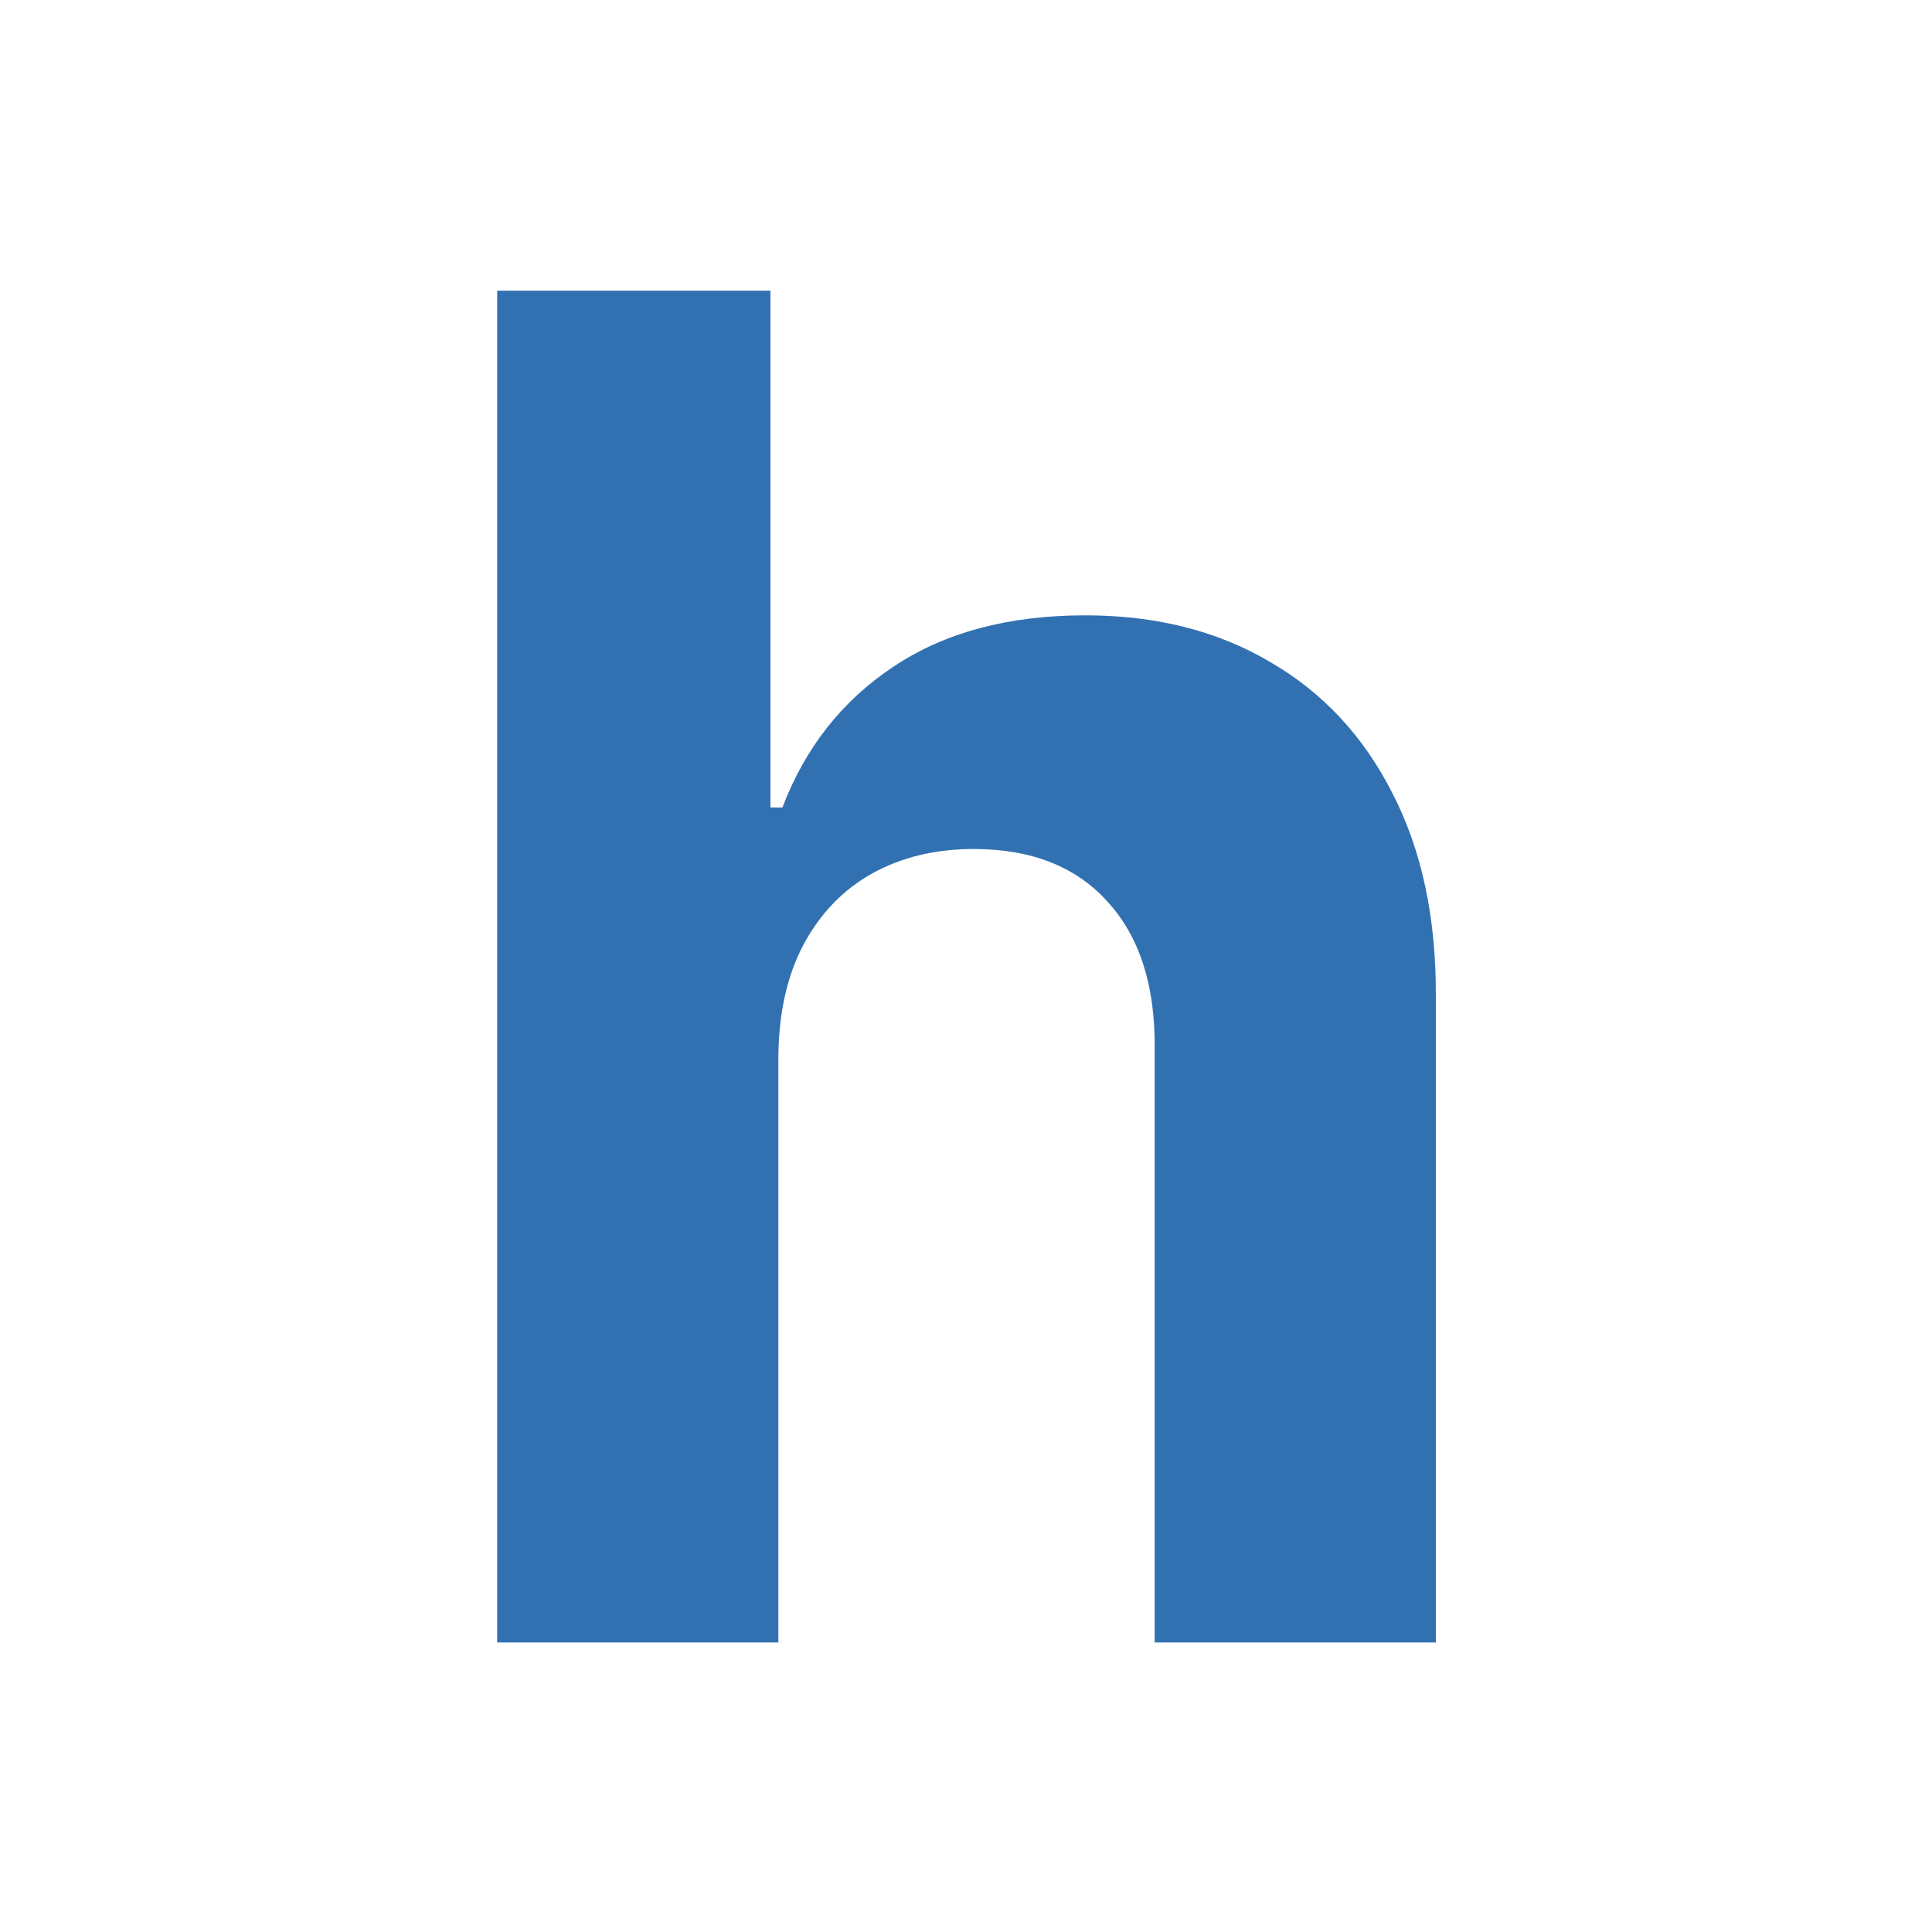
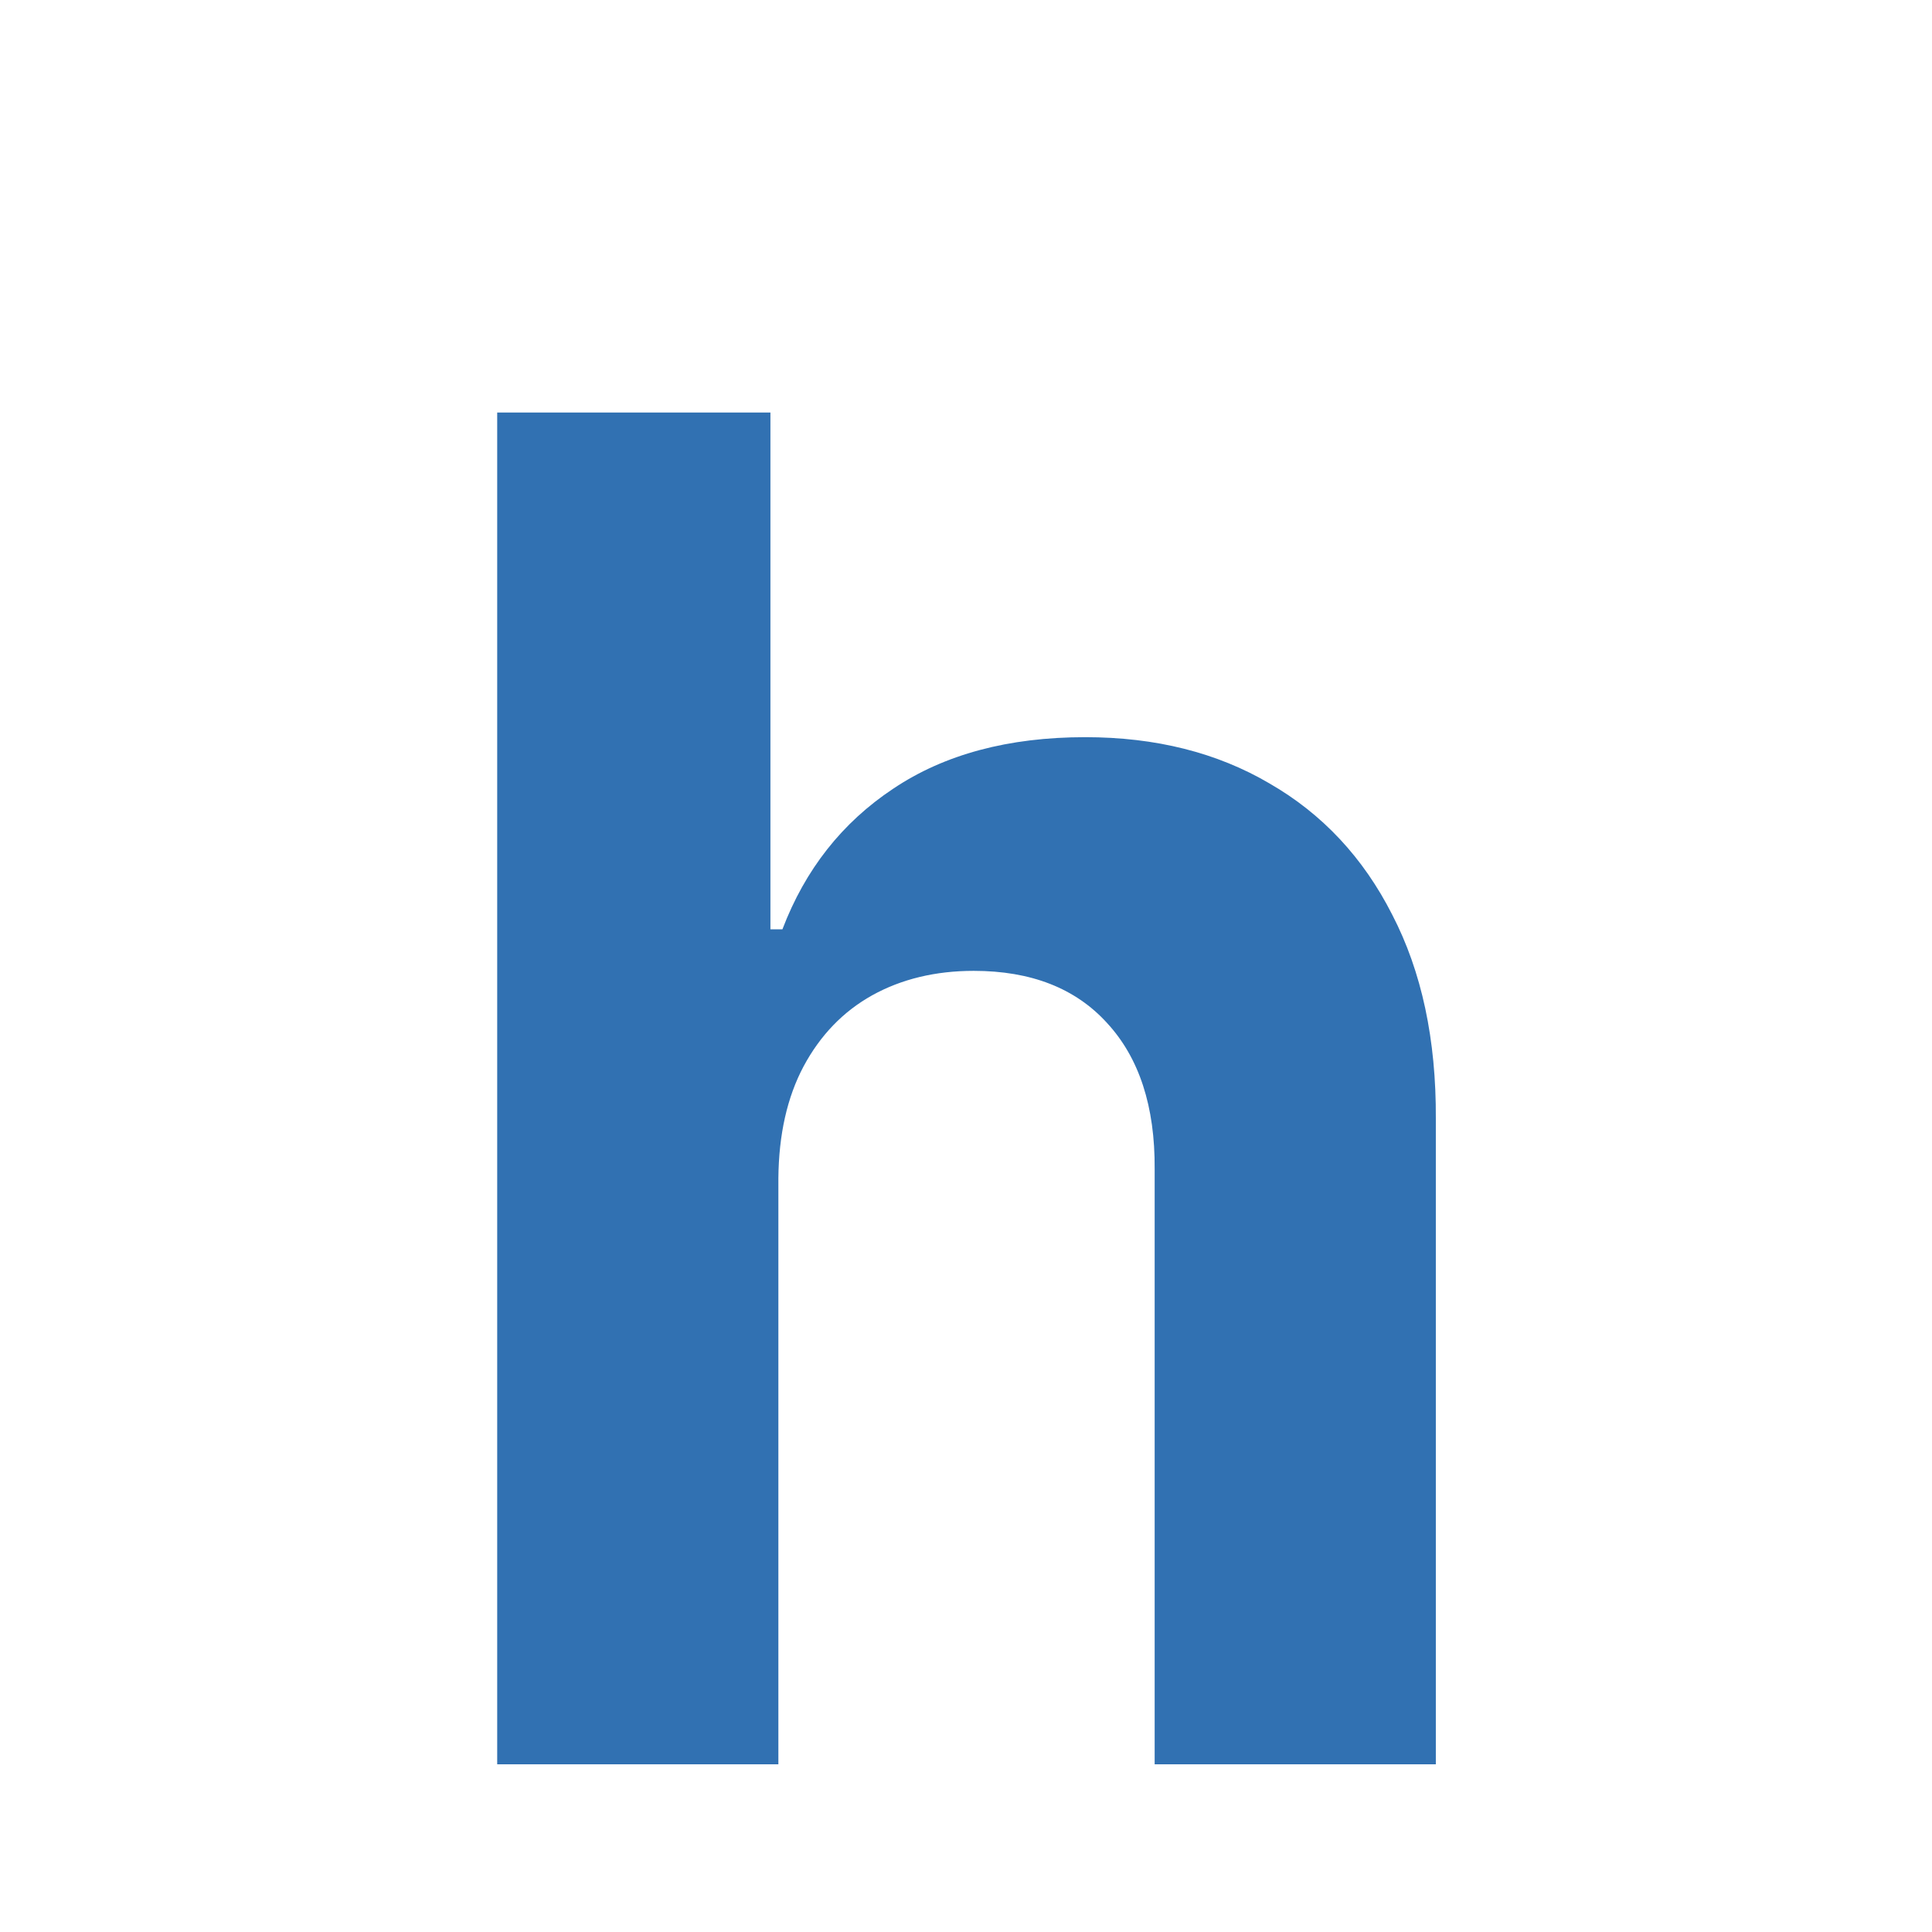
- <svg xmlns="http://www.w3.org/2000/svg" fill="none" viewBox="2.64 2.64 18.71 18.71">
+ <svg xmlns="http://www.w3.org/2000/svg" fill="none" viewBox="2.64 1.46 18.71 18.71">
  <path d="M10.178 12.869V18.546H7.455V5.455H10.101V10.46H10.217C10.438 9.88 10.796 9.426 11.29 9.098C11.785 8.766 12.405 8.599 13.15 8.599C13.832 8.599 14.427 8.749 14.934 9.047C15.445 9.341 15.842 9.765 16.123 10.319C16.408 10.869 16.549 11.527 16.545 12.294V18.546H13.822V12.78C13.826 12.175 13.672 11.704 13.361 11.367C13.055 11.03 12.624 10.862 12.07 10.862C11.7 10.862 11.371 10.941 11.086 11.099C10.805 11.256 10.583 11.486 10.421 11.789C10.263 12.087 10.182 12.447 10.178 12.869Z" fill="#3171B2" />
</svg>
